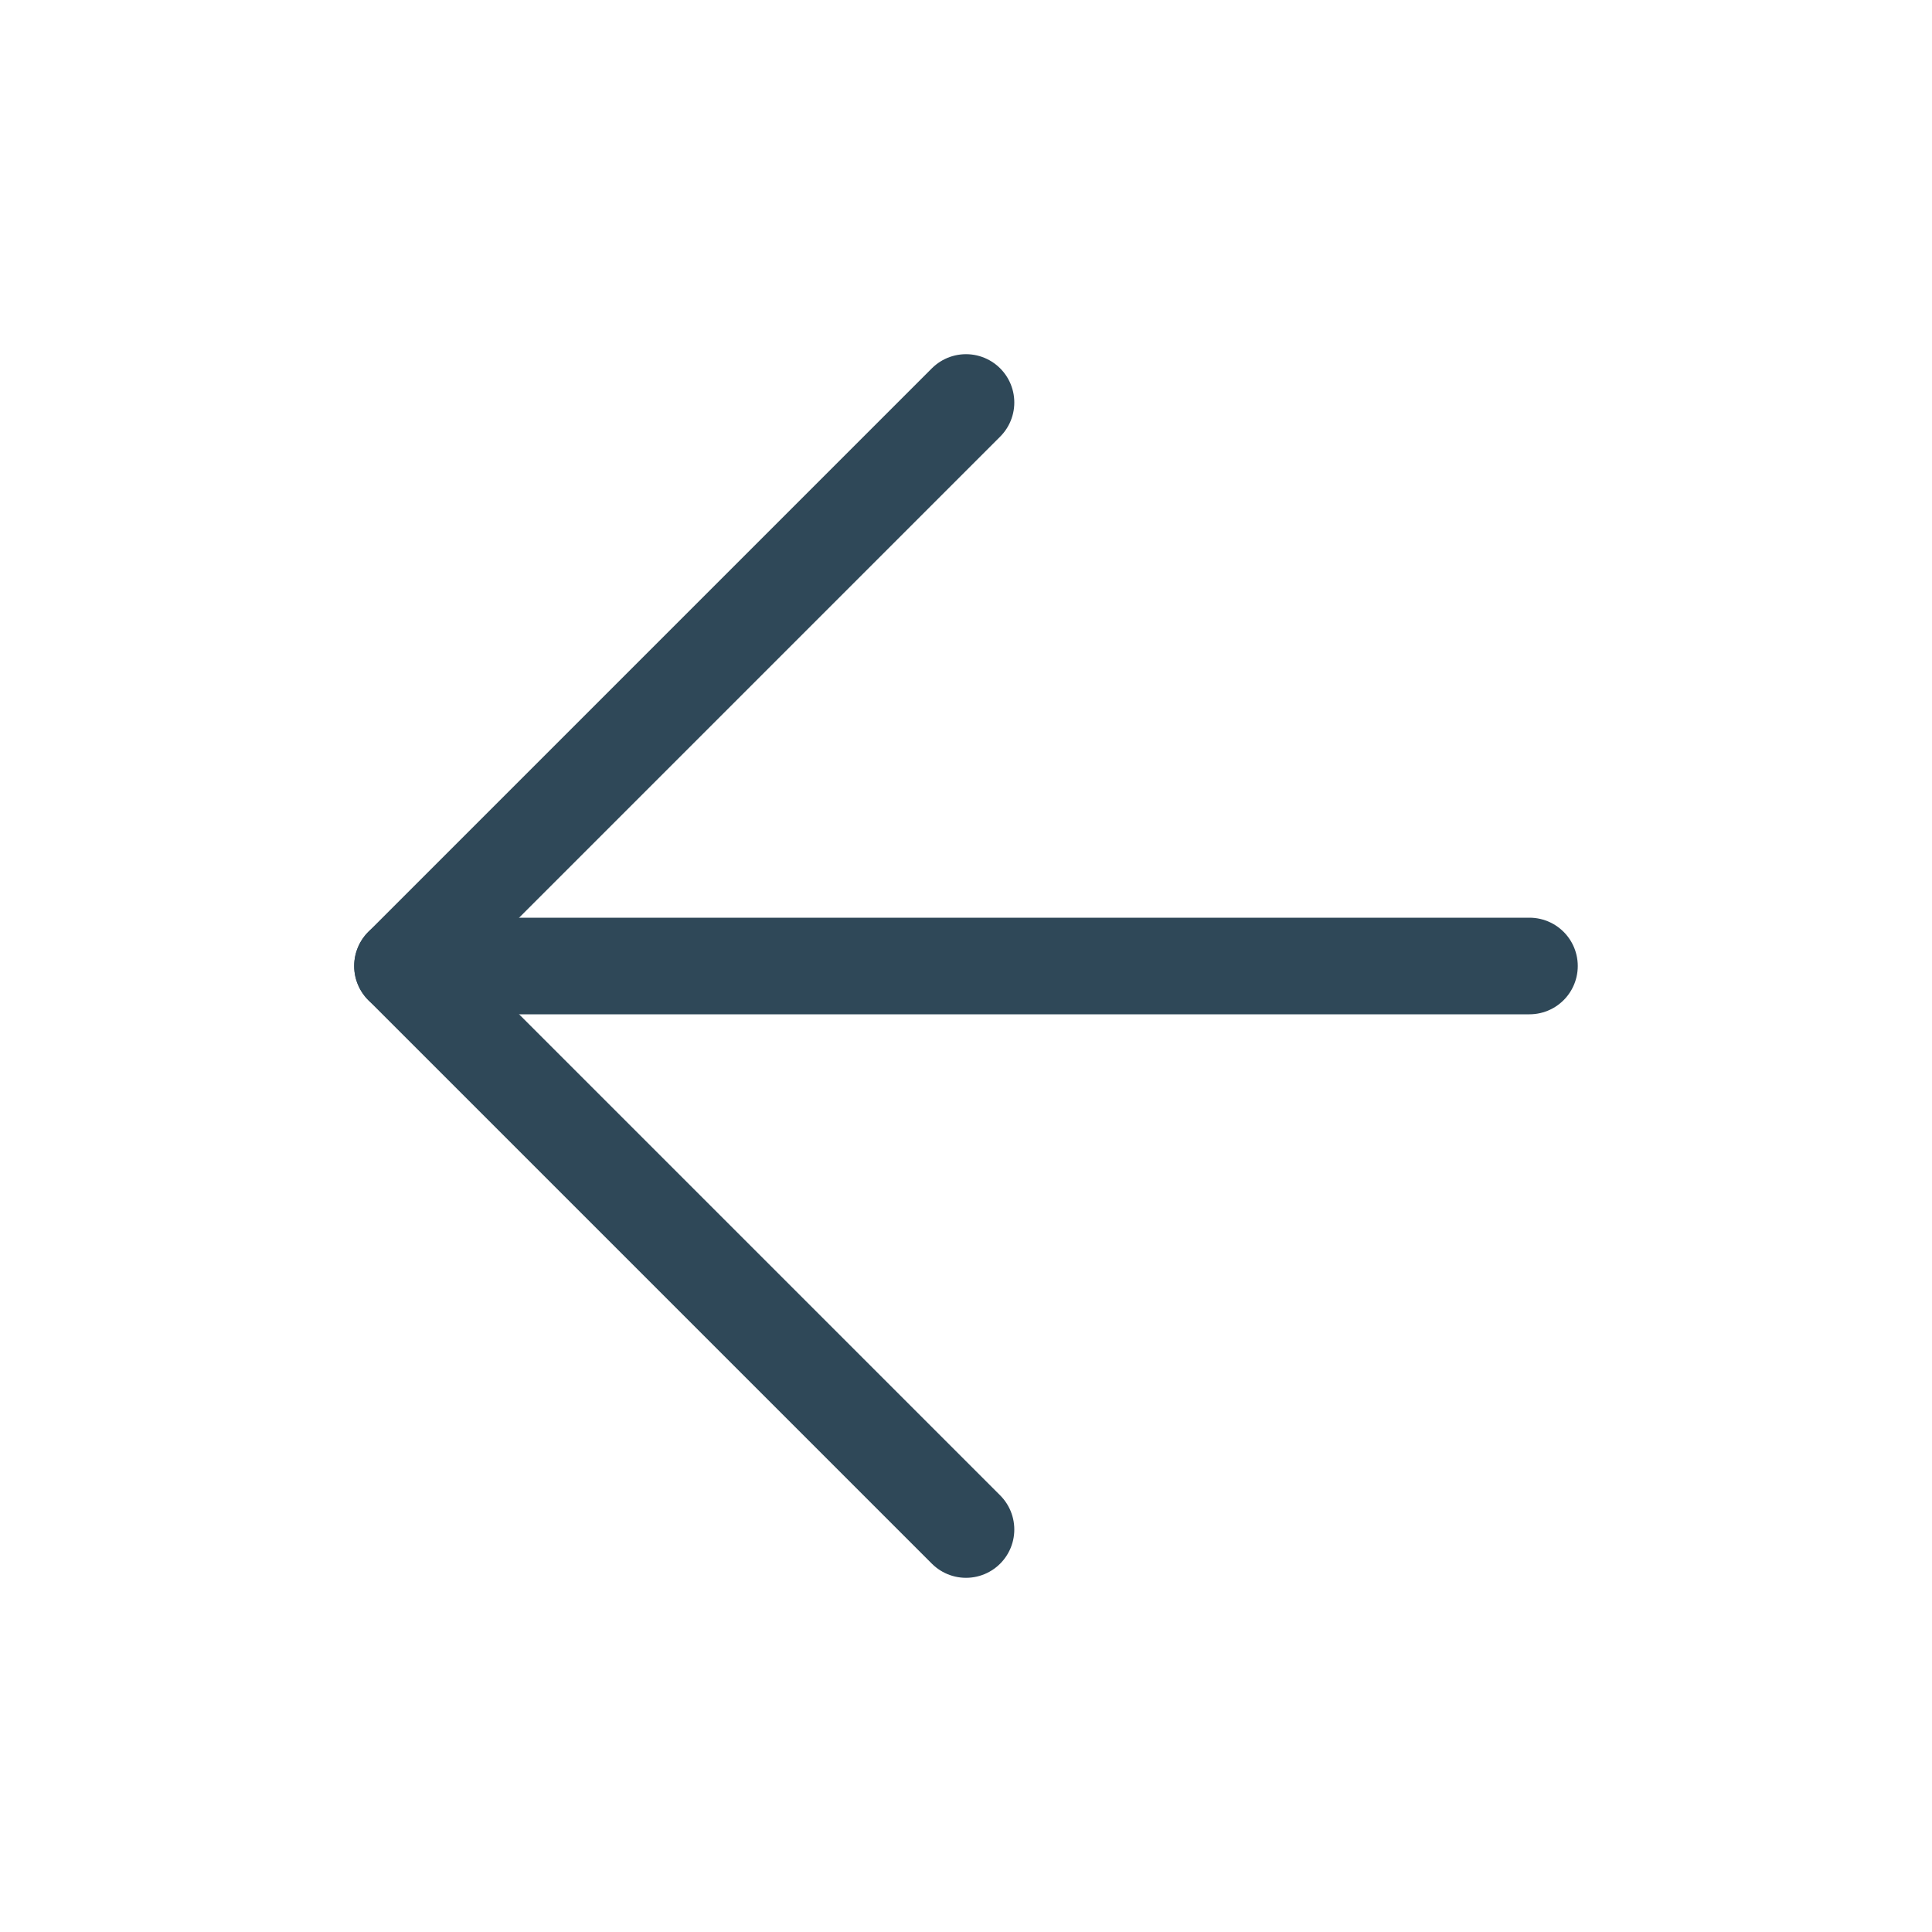
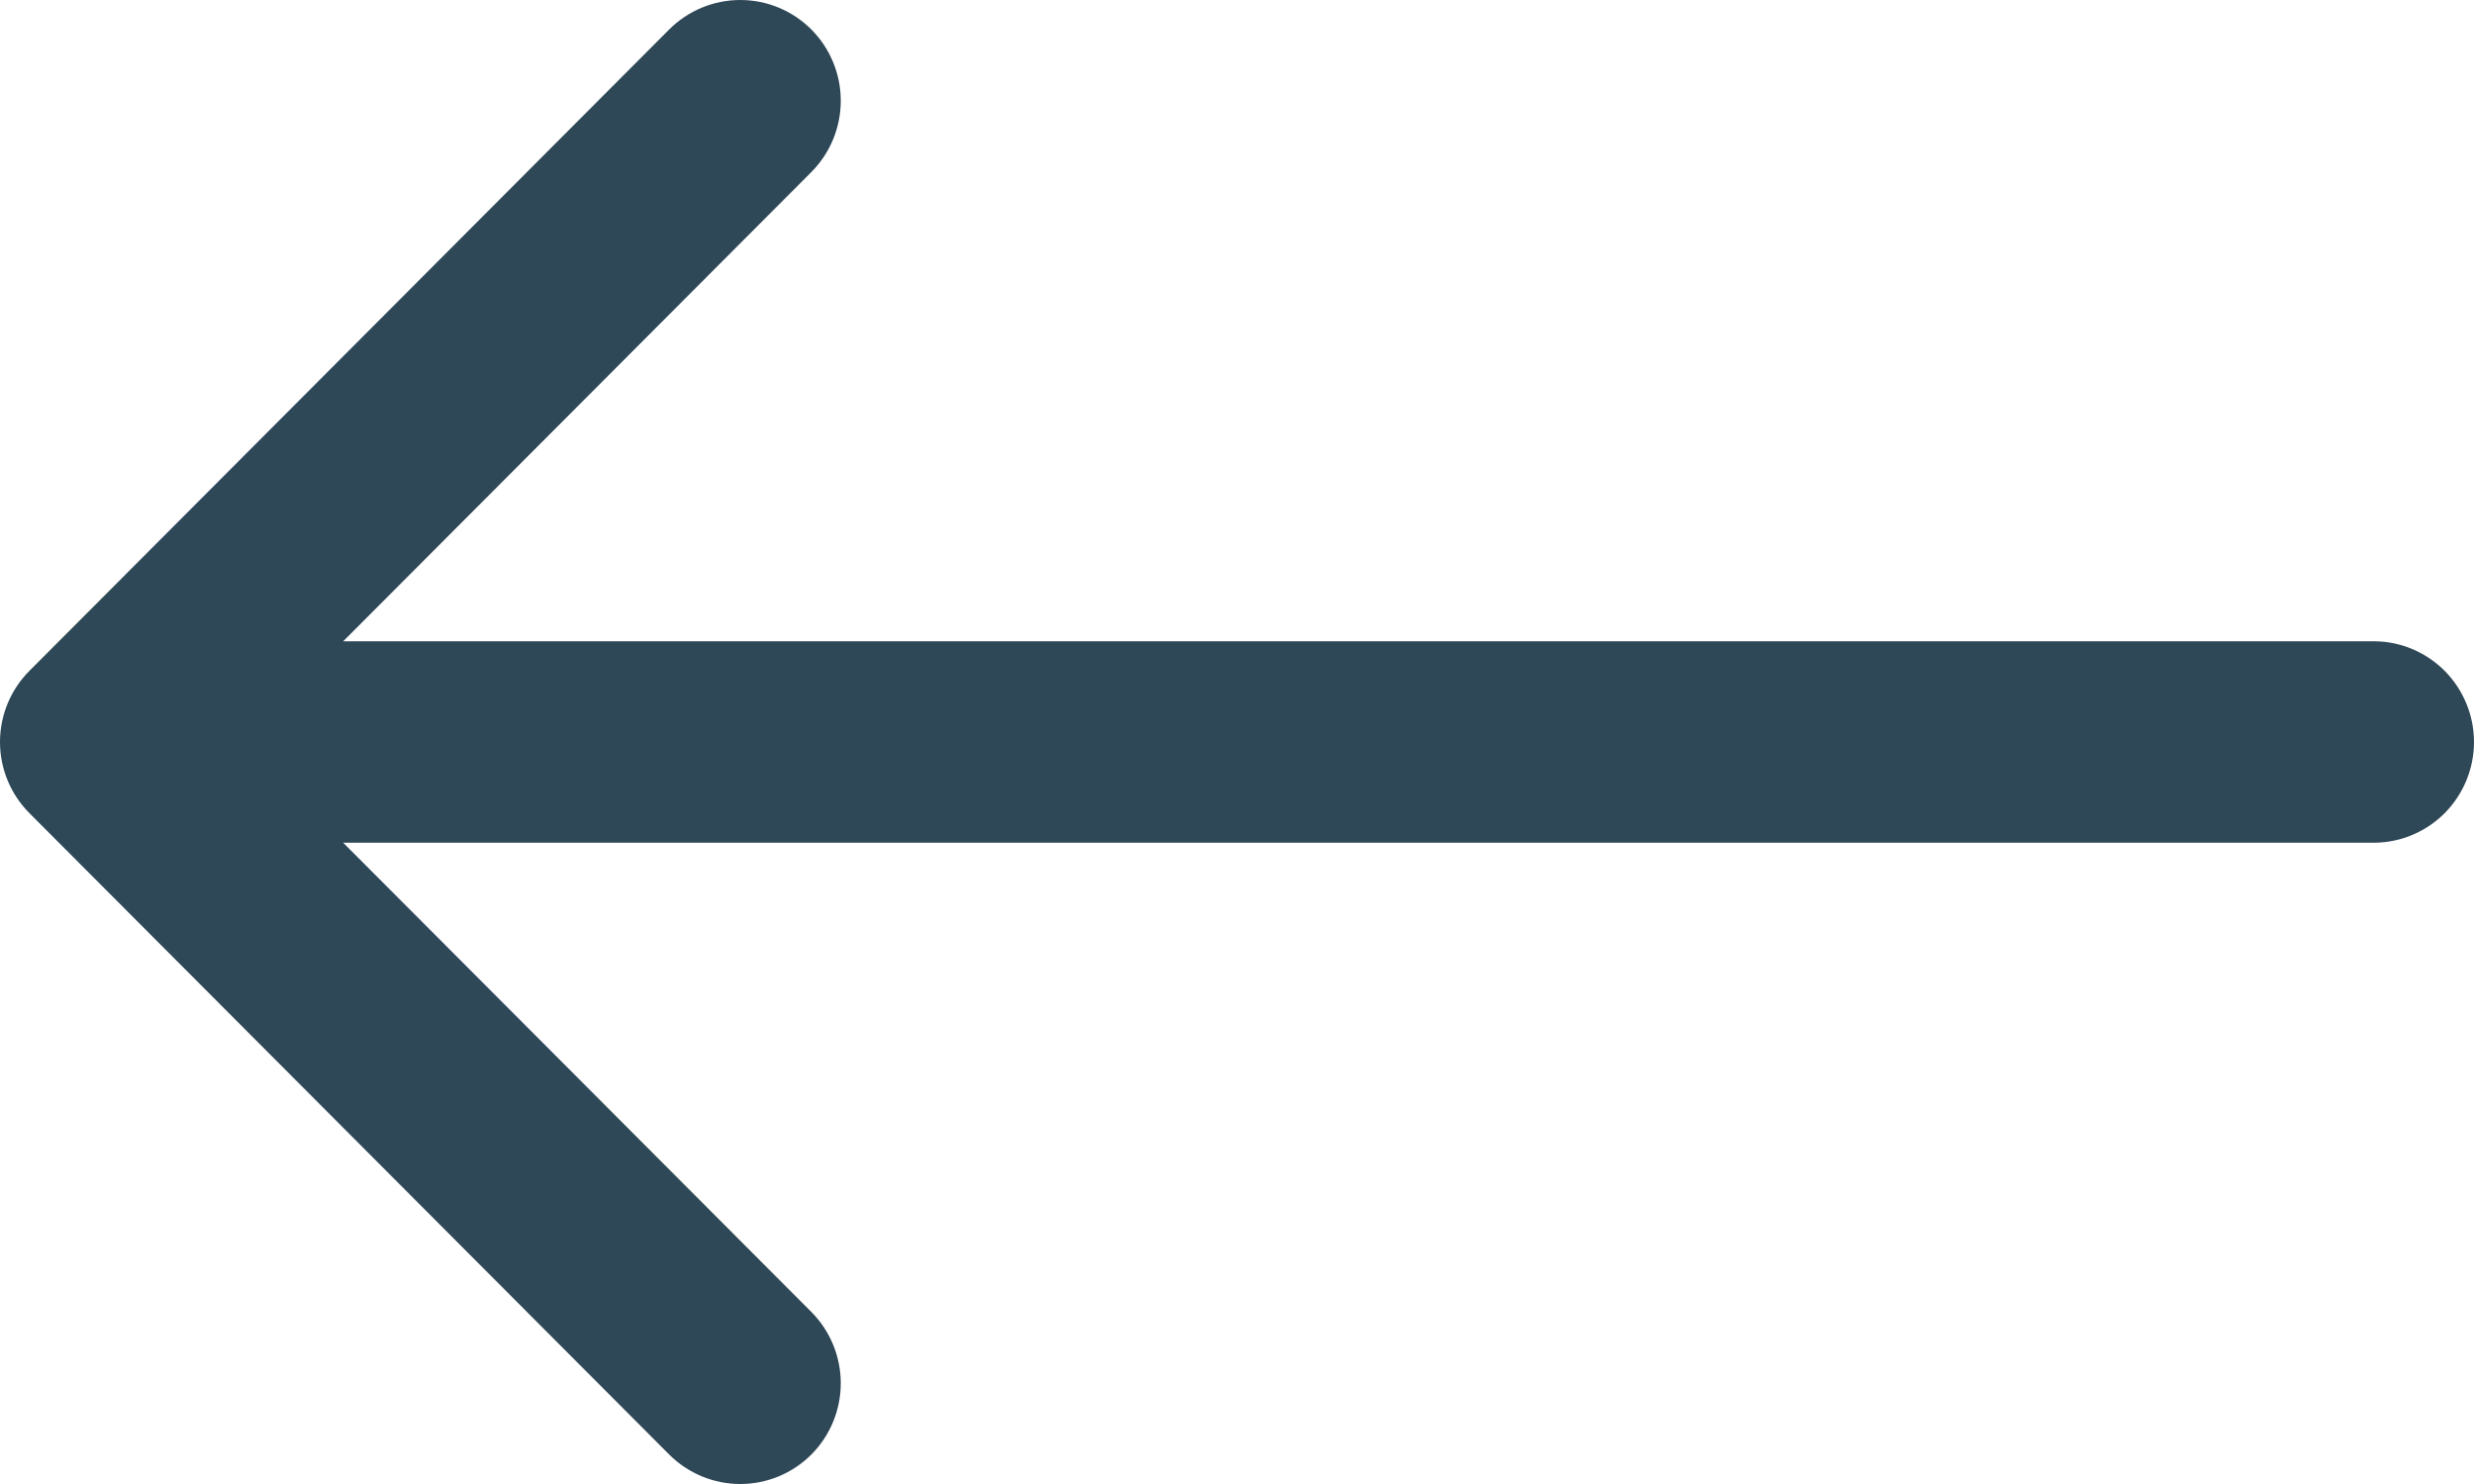
- <svg xmlns="http://www.w3.org/2000/svg" width="40" height="40" viewBox="0 0 40 40" fill="none">
-   <path d="M31.666 20H8.333" stroke="#2F4858" stroke-width="2" stroke-linecap="round" stroke-linejoin="round" />
-   <path d="M20 31.667L8.333 20L20 8.333" stroke="#2F4858" stroke-width="2" stroke-linecap="round" stroke-linejoin="round" />
+ <svg xmlns="http://www.w3.org/2000/svg" width="25" height="15" viewBox="0 0 25 15" fill="none">
+   <path d="M6.762 14.702C6.953 14.893 7.211 15 7.481 15C7.75 15 8.008 14.893 8.199 14.702C8.389 14.511 8.496 14.252 8.496 13.982C8.496 13.711 8.389 13.452 8.199 13.261L3.468 8.518L24.002 8.518C24.268 8.514 24.522 8.404 24.709 8.214C24.895 8.023 25 7.767 25 7.5C25 7.233 24.895 6.977 24.709 6.786C24.522 6.596 24.268 6.486 24.002 6.482L3.468 6.482L8.199 1.739C8.389 1.548 8.496 1.289 8.496 1.018C8.496 0.748 8.389 0.489 8.199 0.298C8.008 0.107 7.75 0 7.481 0C7.211 0 6.953 0.107 6.762 0.298L0.298 6.78C0.107 6.971 0 7.23 0 7.5C0 7.77 0.107 8.029 0.298 8.22L6.762 14.702Z" fill="#2F4858" />
</svg>
